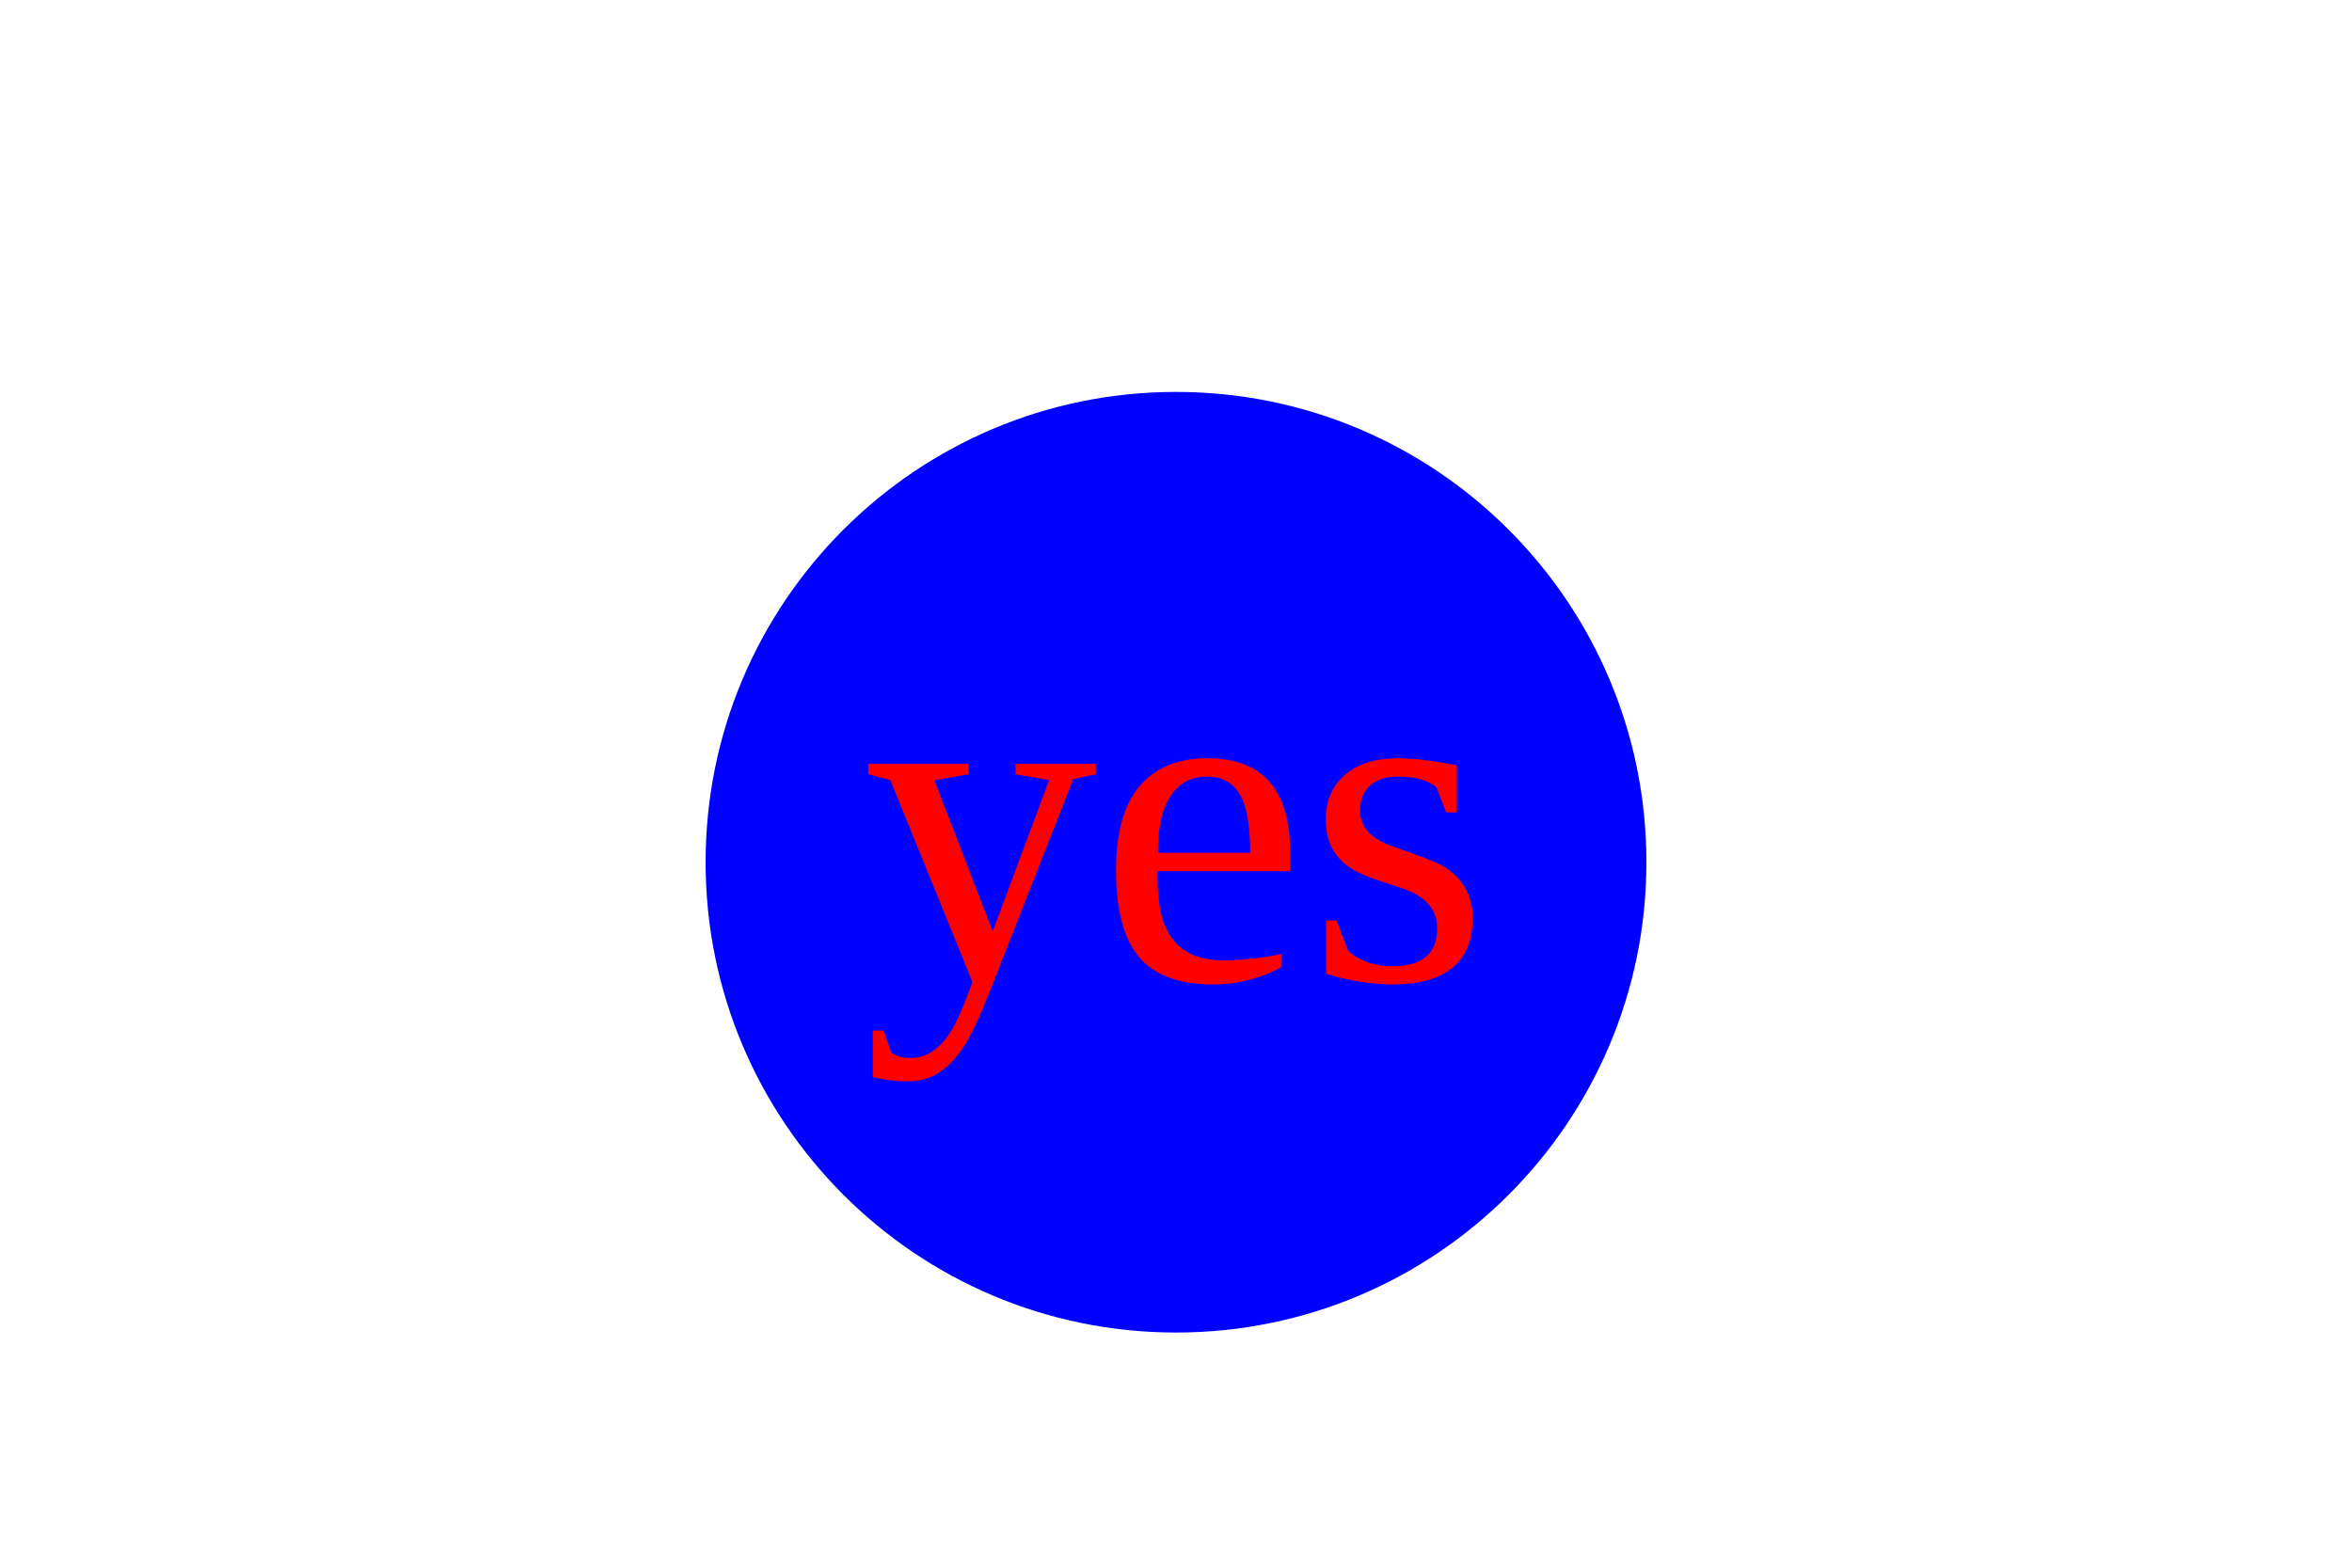
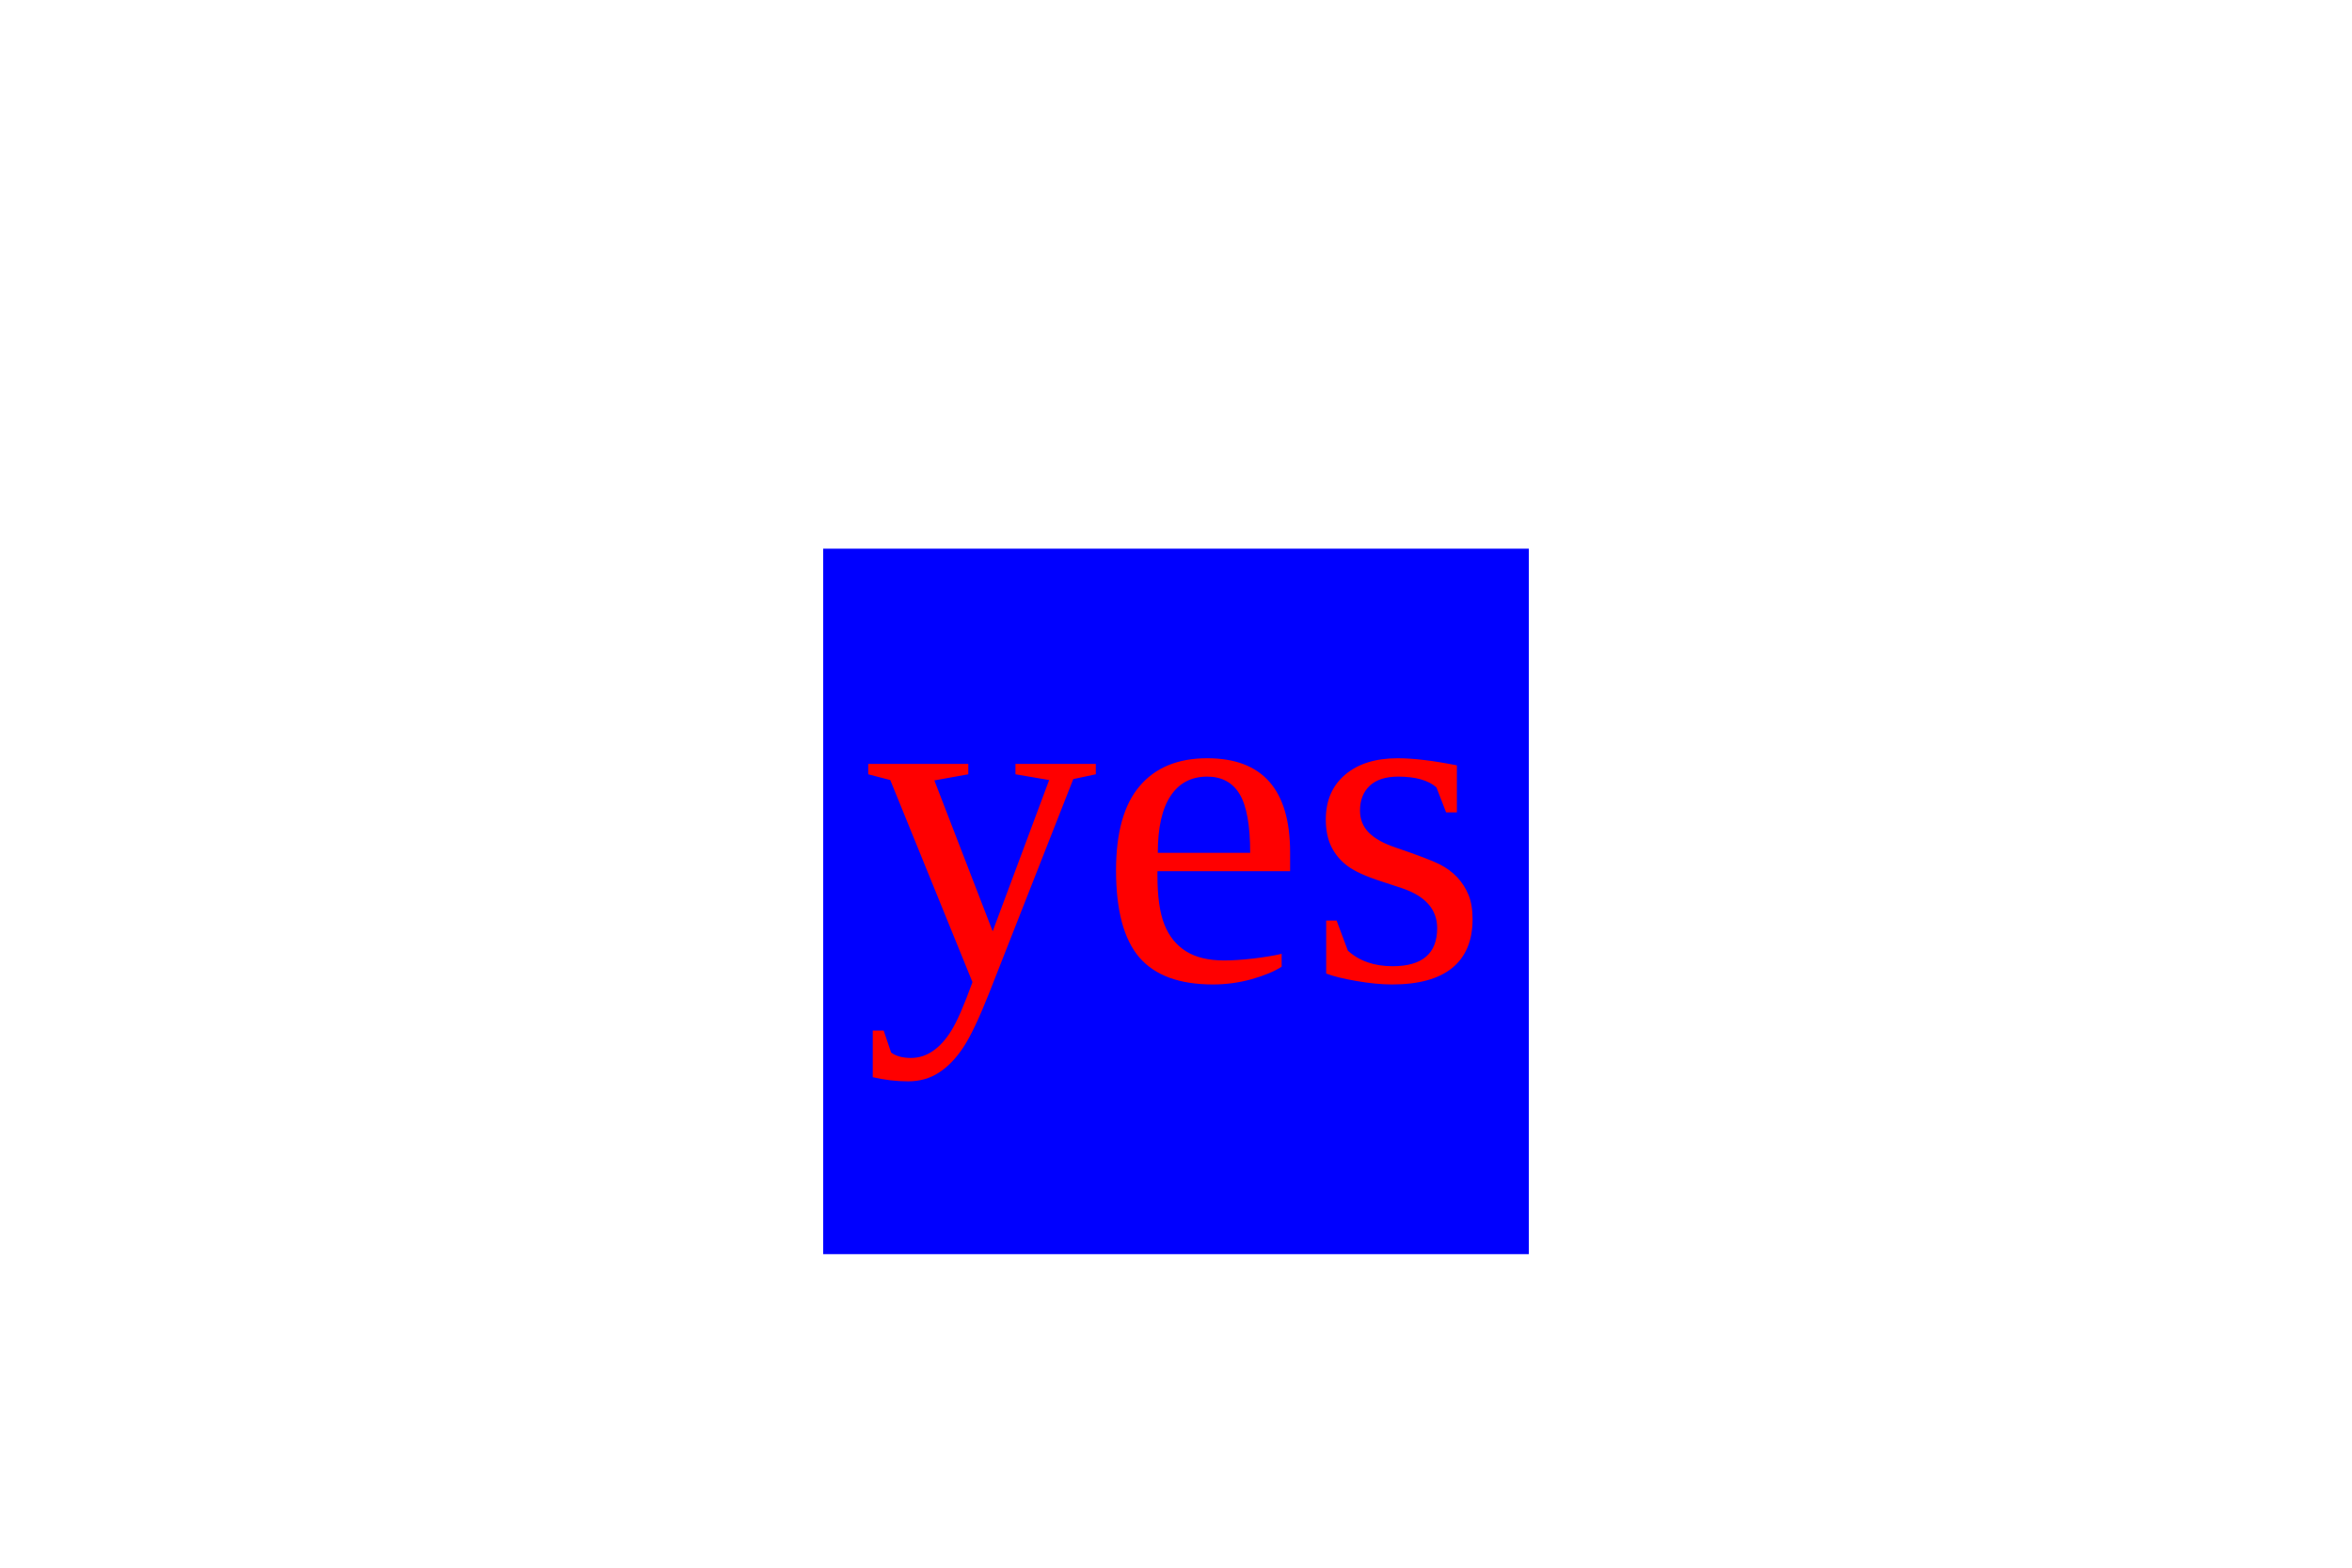
<svg xmlns="http://www.w3.org/2000/svg" width="300" height="200" version="1.1">
-   <circle cx="150" cy="110" r="60" stroke="transparent" fill="blue" stroke-width="5" />
+   <rect x="105" y="70" width="90" height="90" stroke="transparent" fill="blue" stroke-width="5" />
  <text x="150" y="125" font-size="60" text-anchor="middle" fill="red">yes</text>
</svg>
